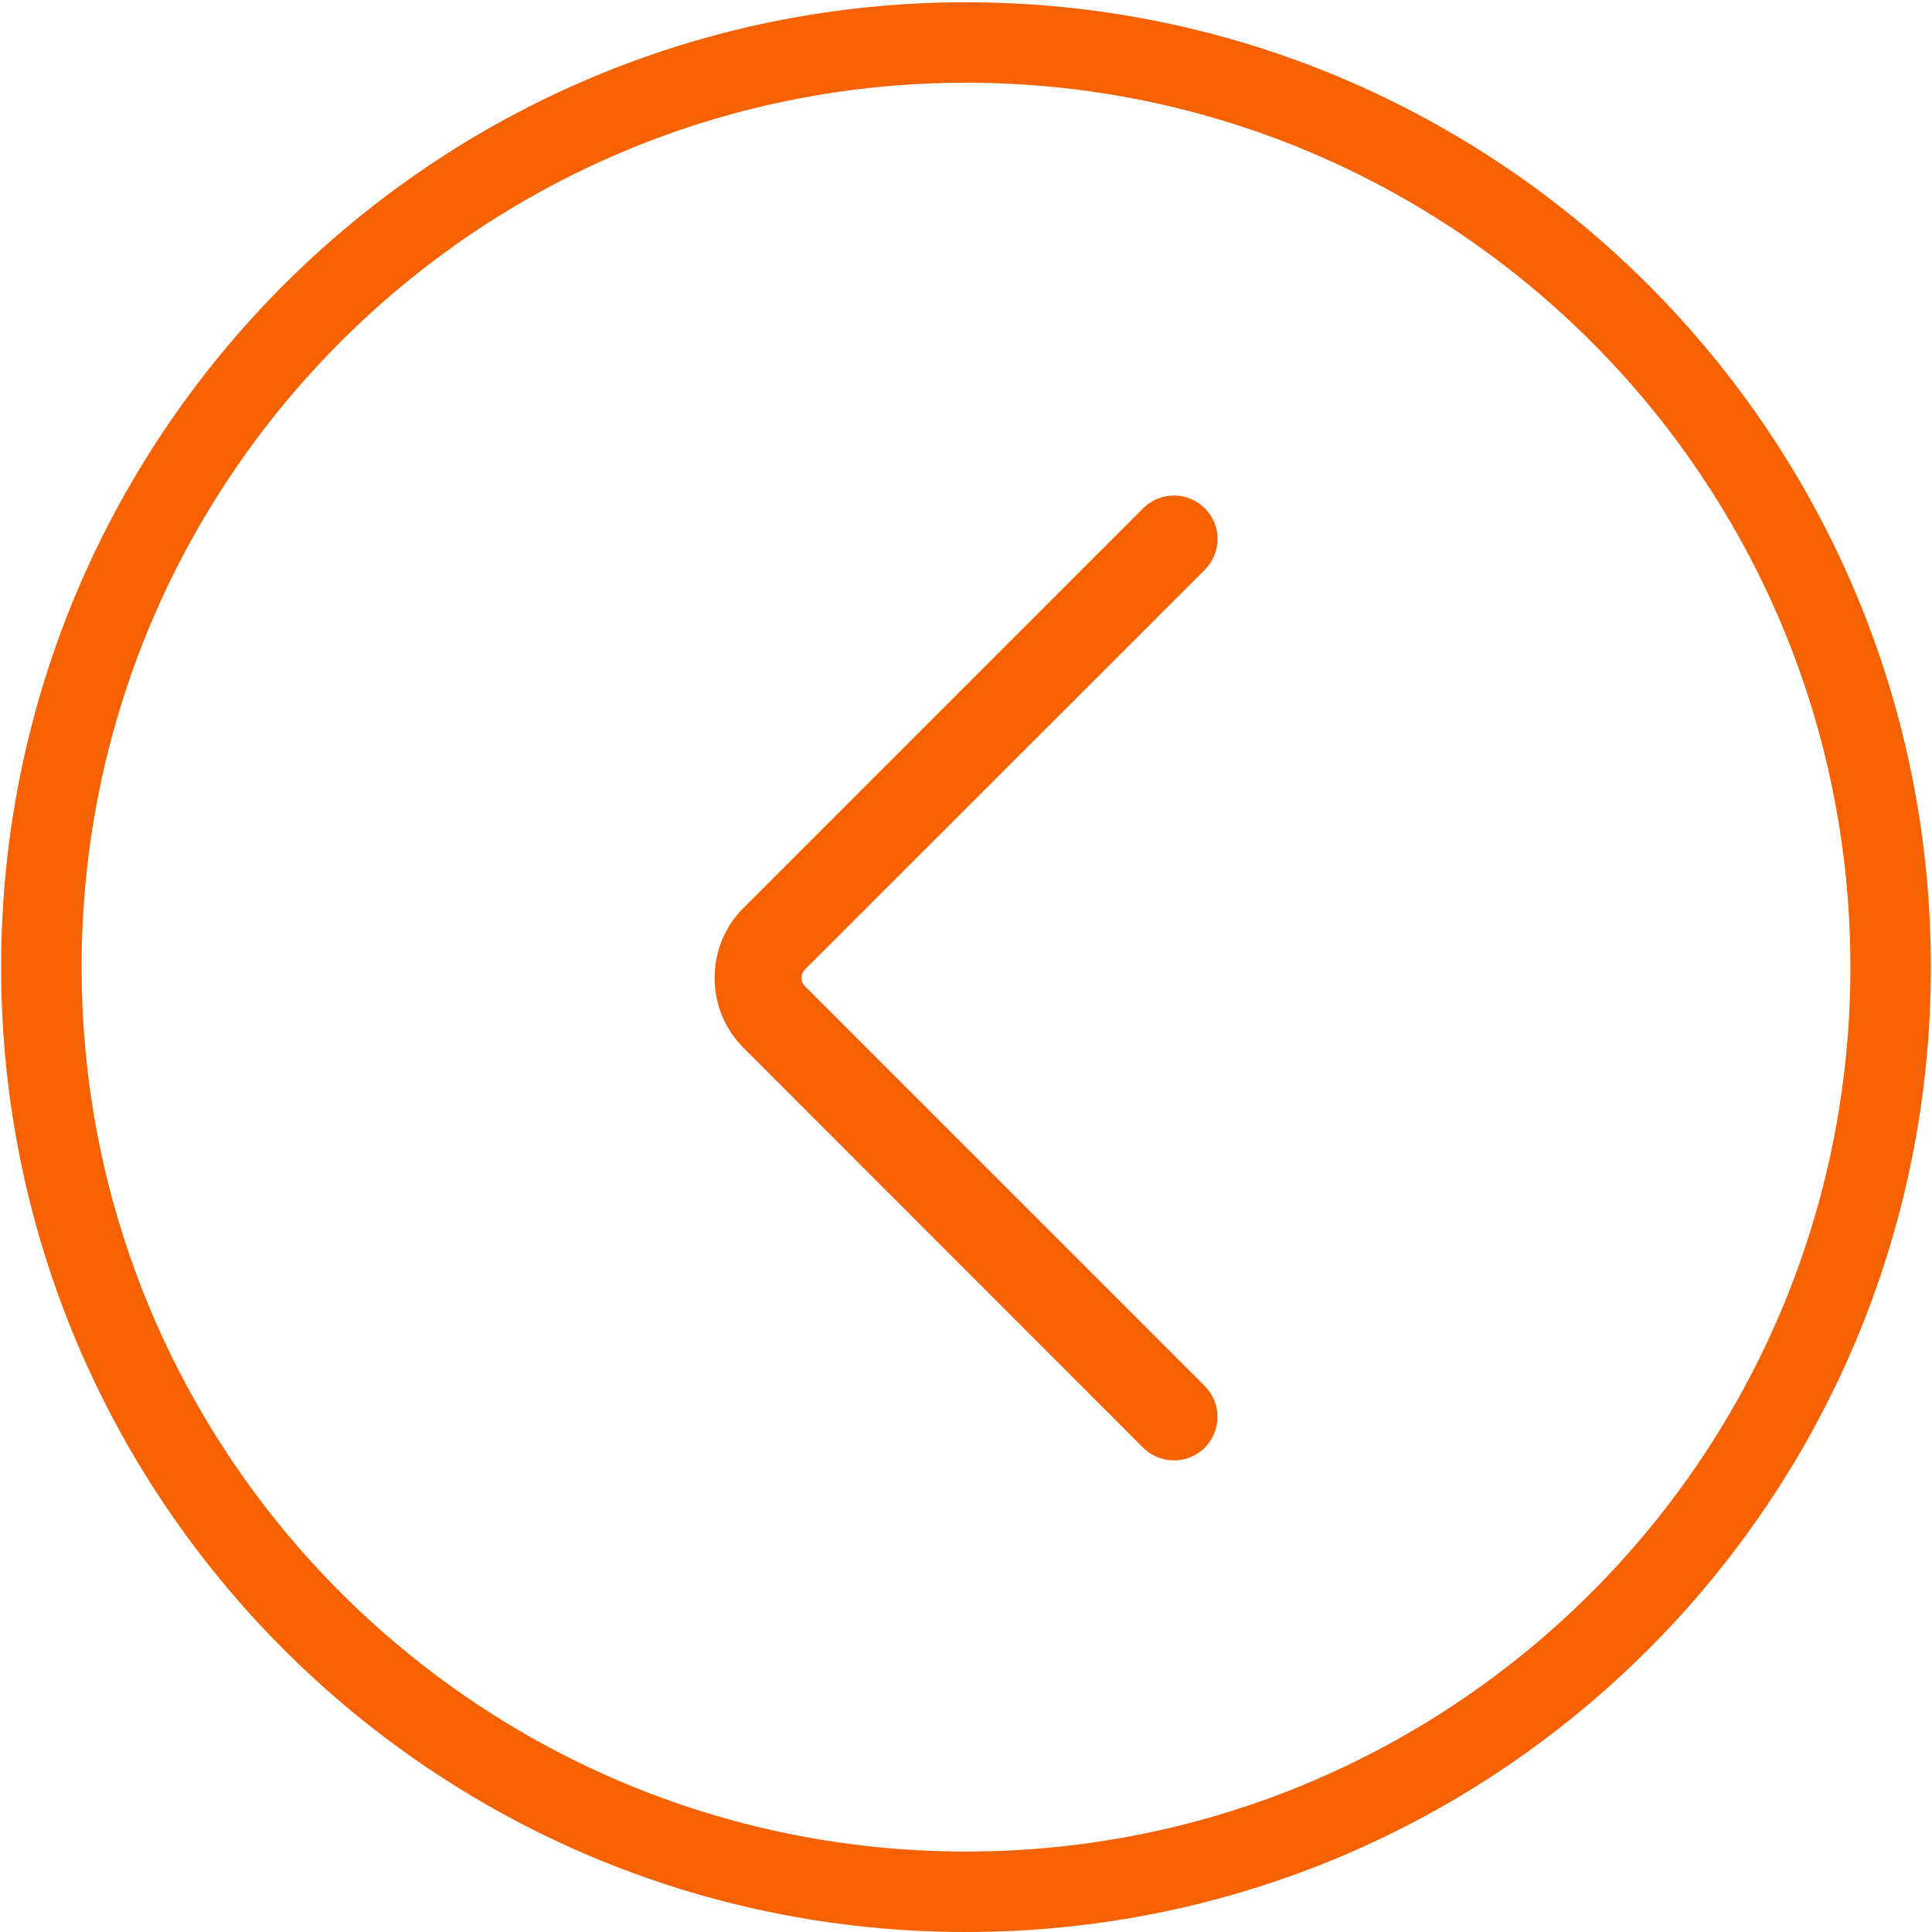
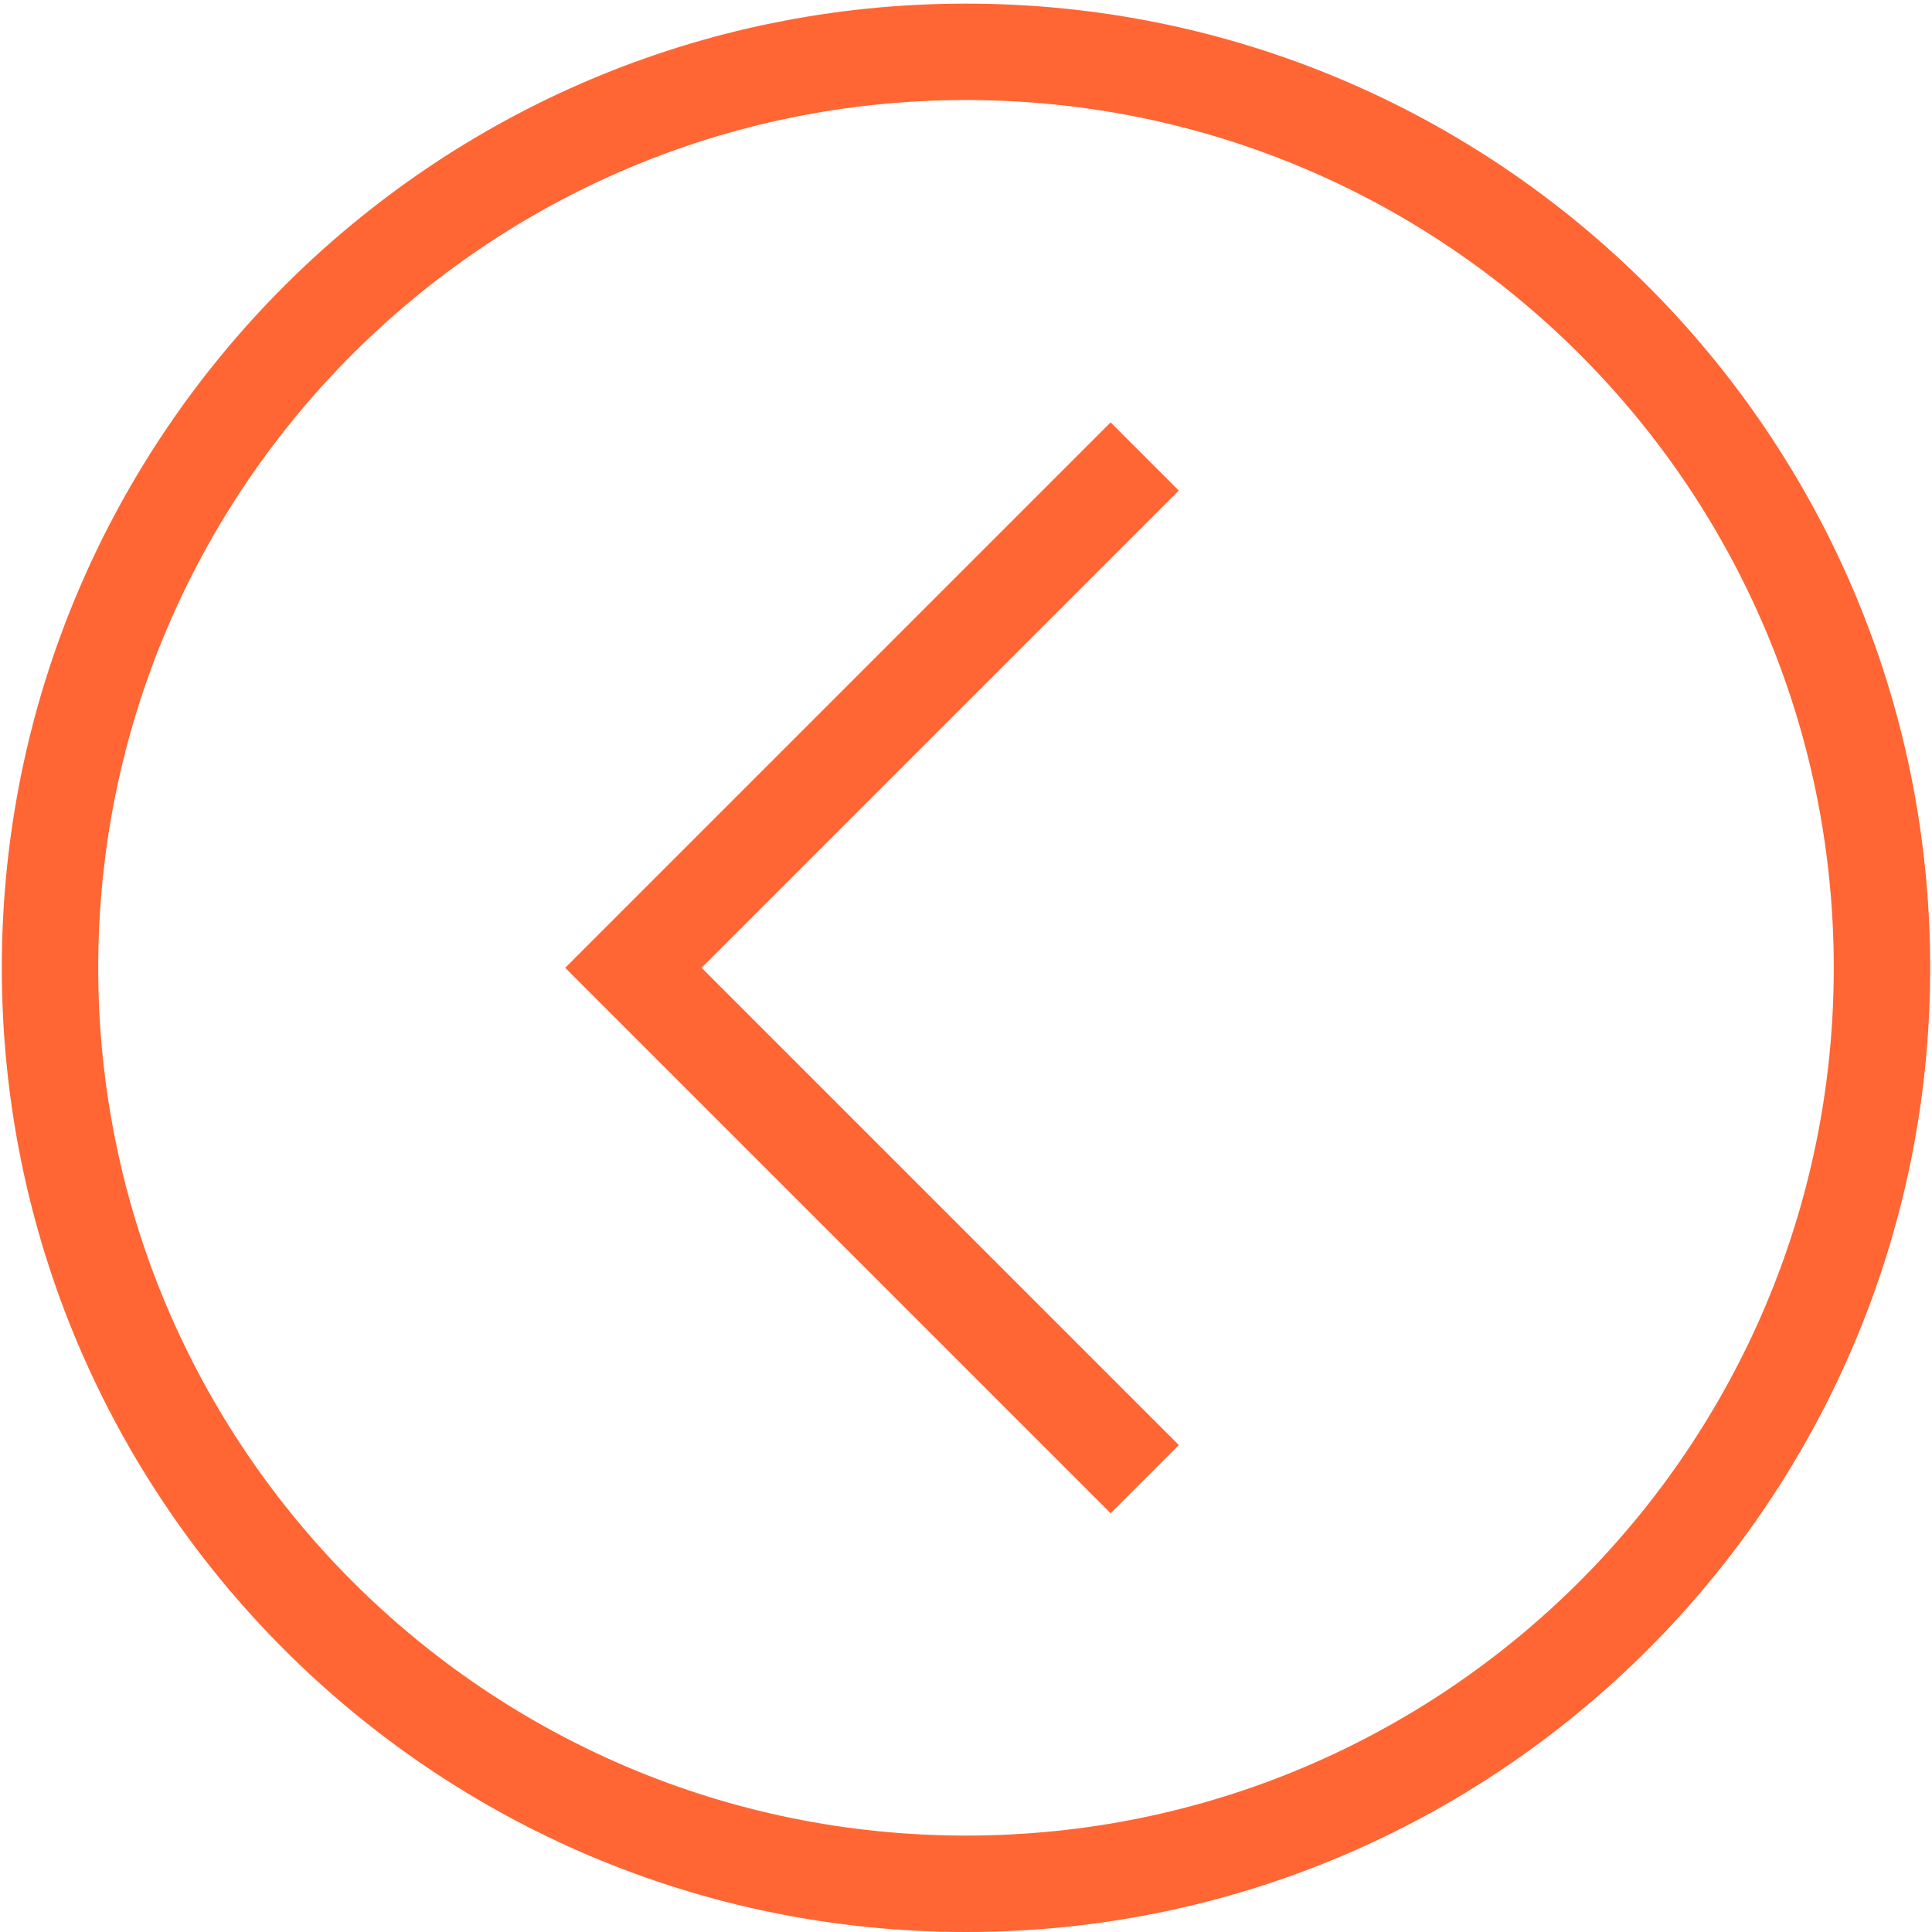
- <svg xmlns="http://www.w3.org/2000/svg" t="1501573923593" class="icon" style="" viewBox="0 0 1024 1024" version="1.1" p-id="1185" width="200" height="200">
+ <svg xmlns="http://www.w3.org/2000/svg" t="1502099451061" class="icon" style="" viewBox="0 0 1024 1024" version="1.1" p-id="2301" width="200" height="200">
  <defs>
    <style type="text/css" />
  </defs>
-   <path d="M378.756 518.294c0-13.484 5.094-26.869 15.282-37.057L605.89 269.385c8.989-8.989 23.572-8.989 32.662 0s8.989 23.572 0 32.662L426.7 513.799c-2.497 2.597-2.597 6.492 0 8.989l211.852 211.852c8.989 8.989 8.989 23.572 0 32.662-8.989 8.989-23.572 8.989-32.662 0L394.138 555.45C383.85 545.162 378.756 531.778 378.756 518.294L378.756 518.294zM512 1.199c282.47 0 511.402 228.932 511.402 511.402s-228.932 511.402-511.402 511.402c-282.47 0-511.402-228.932-511.402-511.402S229.63 1.199 512 1.199zM43.248 512.6c0 258.897 209.854 468.752 468.752 468.752 258.897 0 468.752-209.854 468.752-468.752S770.897 43.849 512 43.849C253.103 43.849 43.248 253.703 43.248 512.6z" p-id="1186" fill="#f66202" />
+   <path d="M512 1.919C229.76 1.919 0.959 230.719 0.959 512.959S229.76 1024 512 1024 1023.041 795.2 1023.041 512.959 794.24 1.919 512 1.919zM512 972.896C257.984 972.896 52.063 766.975 52.063 512.959S257.984 53.023 512 53.023 971.937 258.943 971.937 512.959 766.016 972.896 512 972.896z" p-id="2302" fill="#ff6633" />
+   <path d="M624.792 260.008 588.656 223.872 299.568 512.959 588.656 802.047 624.792 765.911 371.841 512.959Z" p-id="2303" fill="#ff6633" />
</svg>
